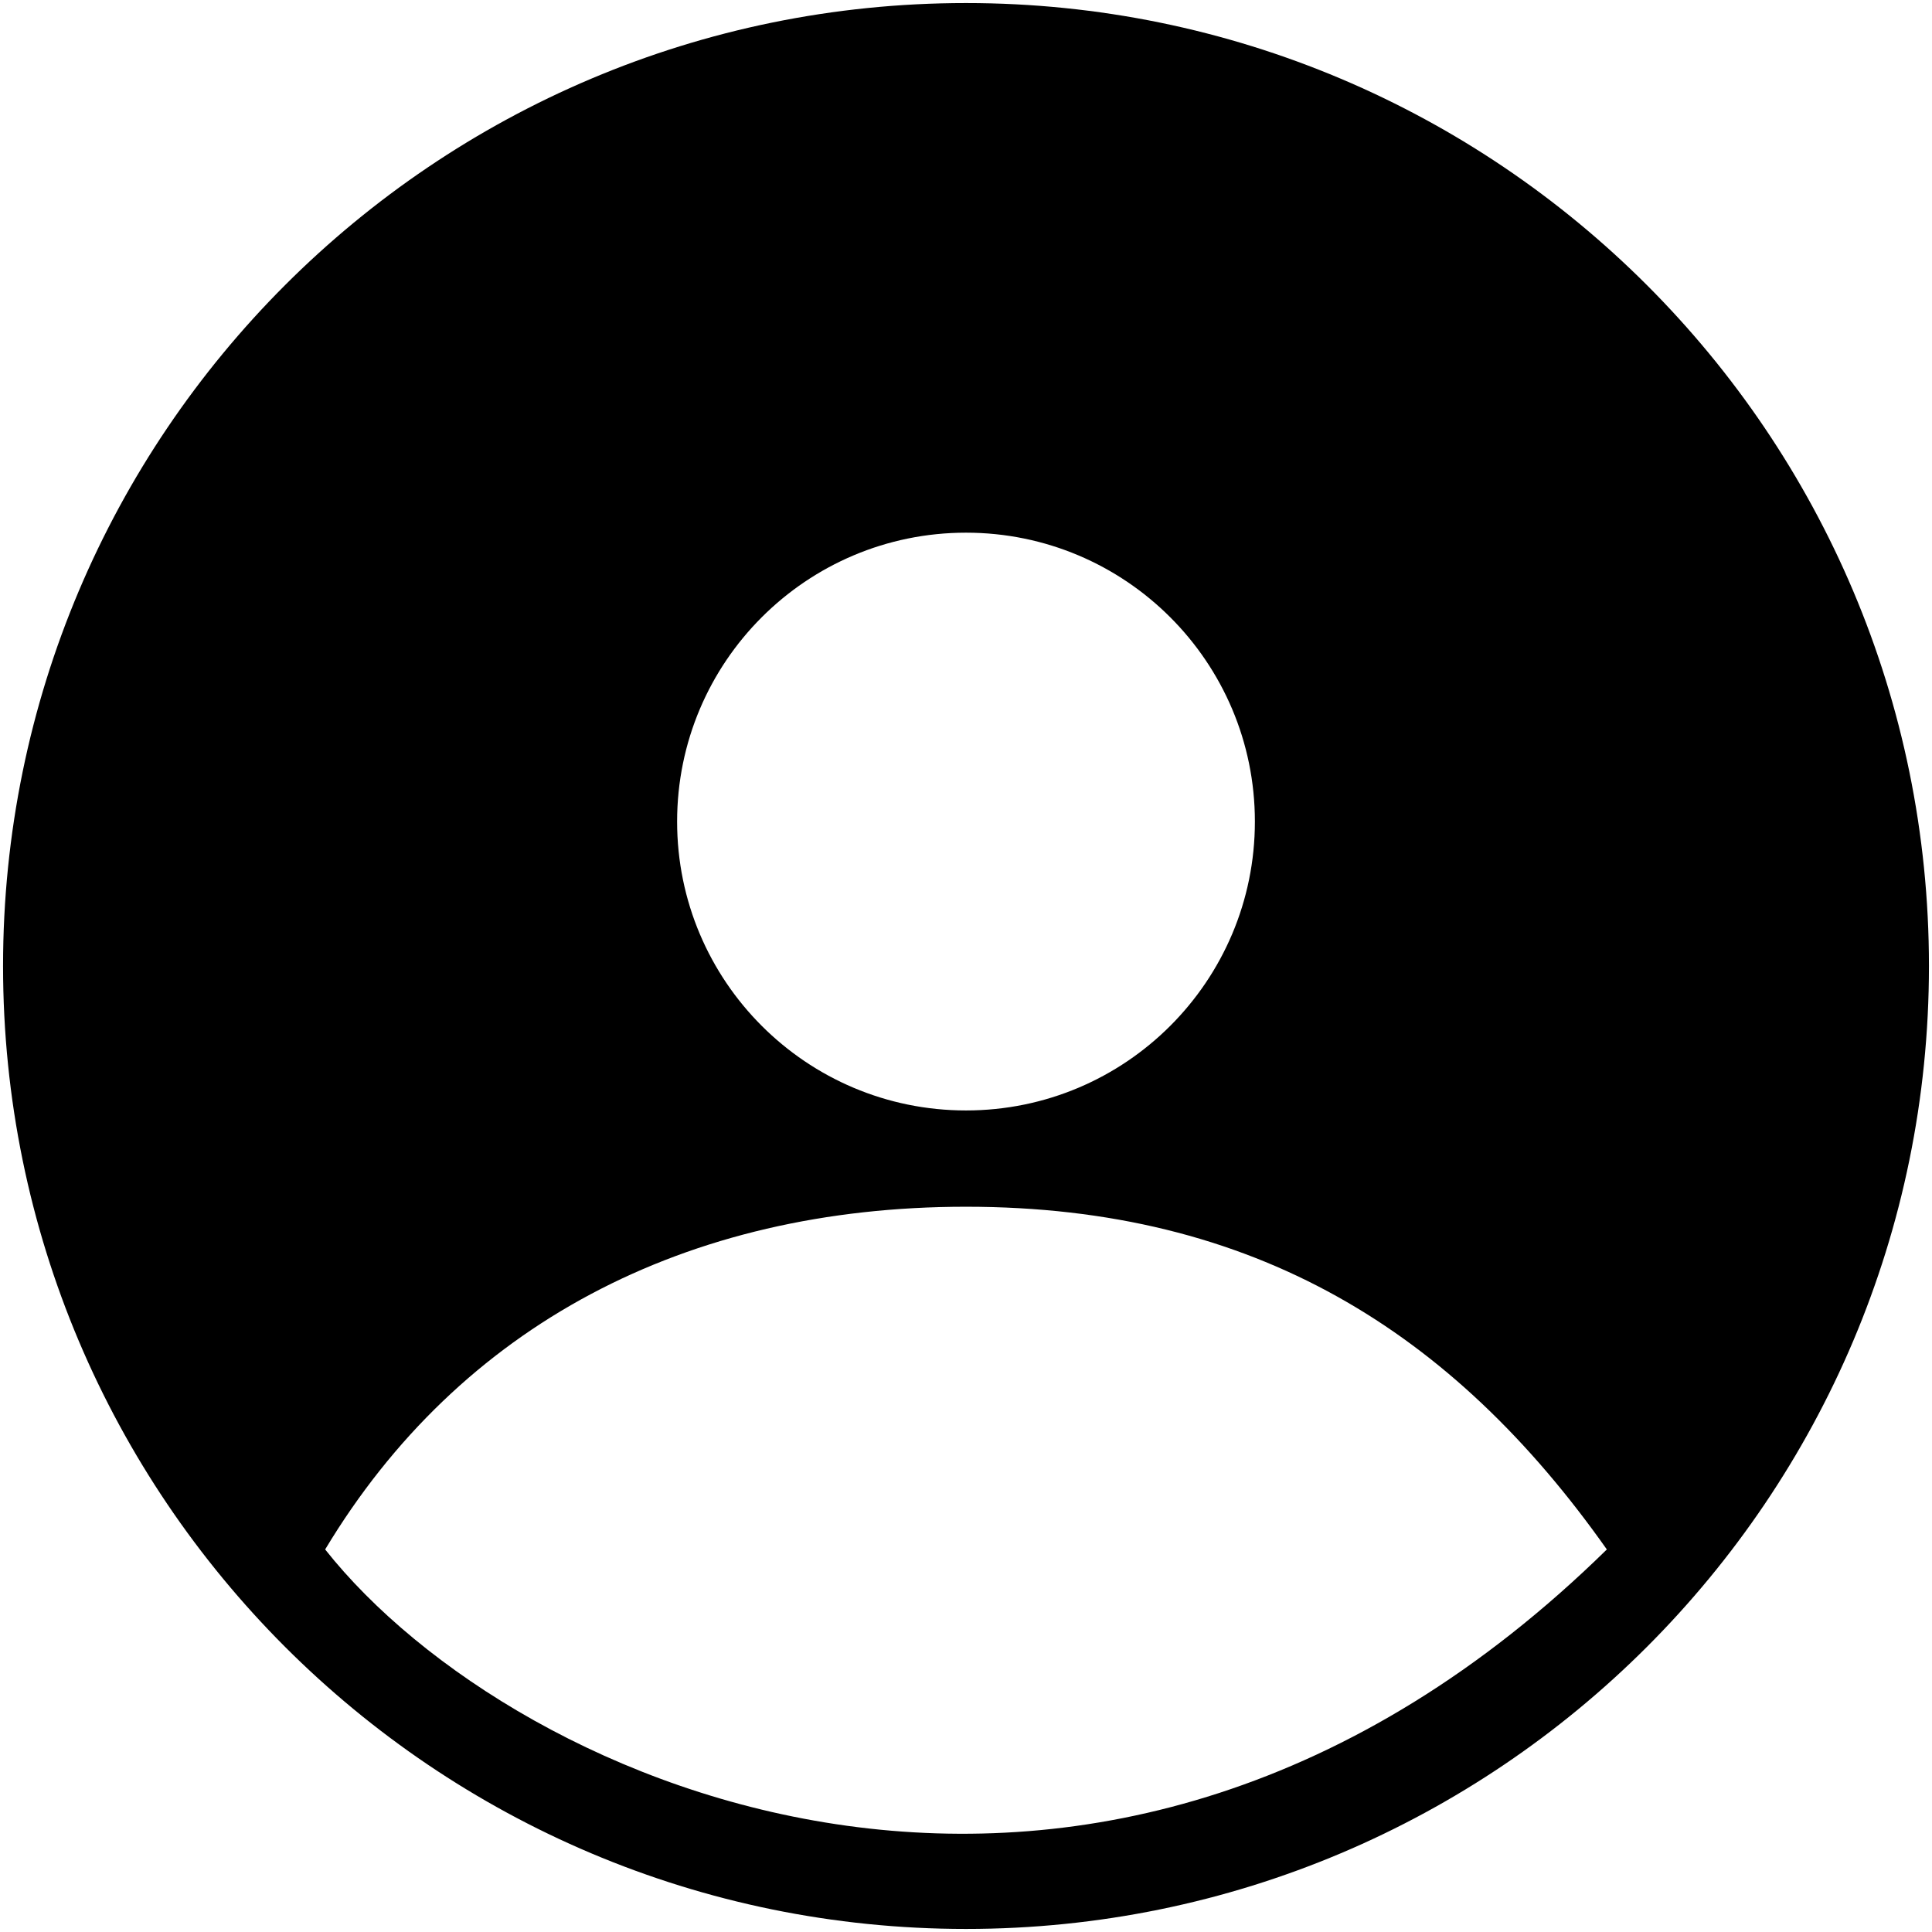
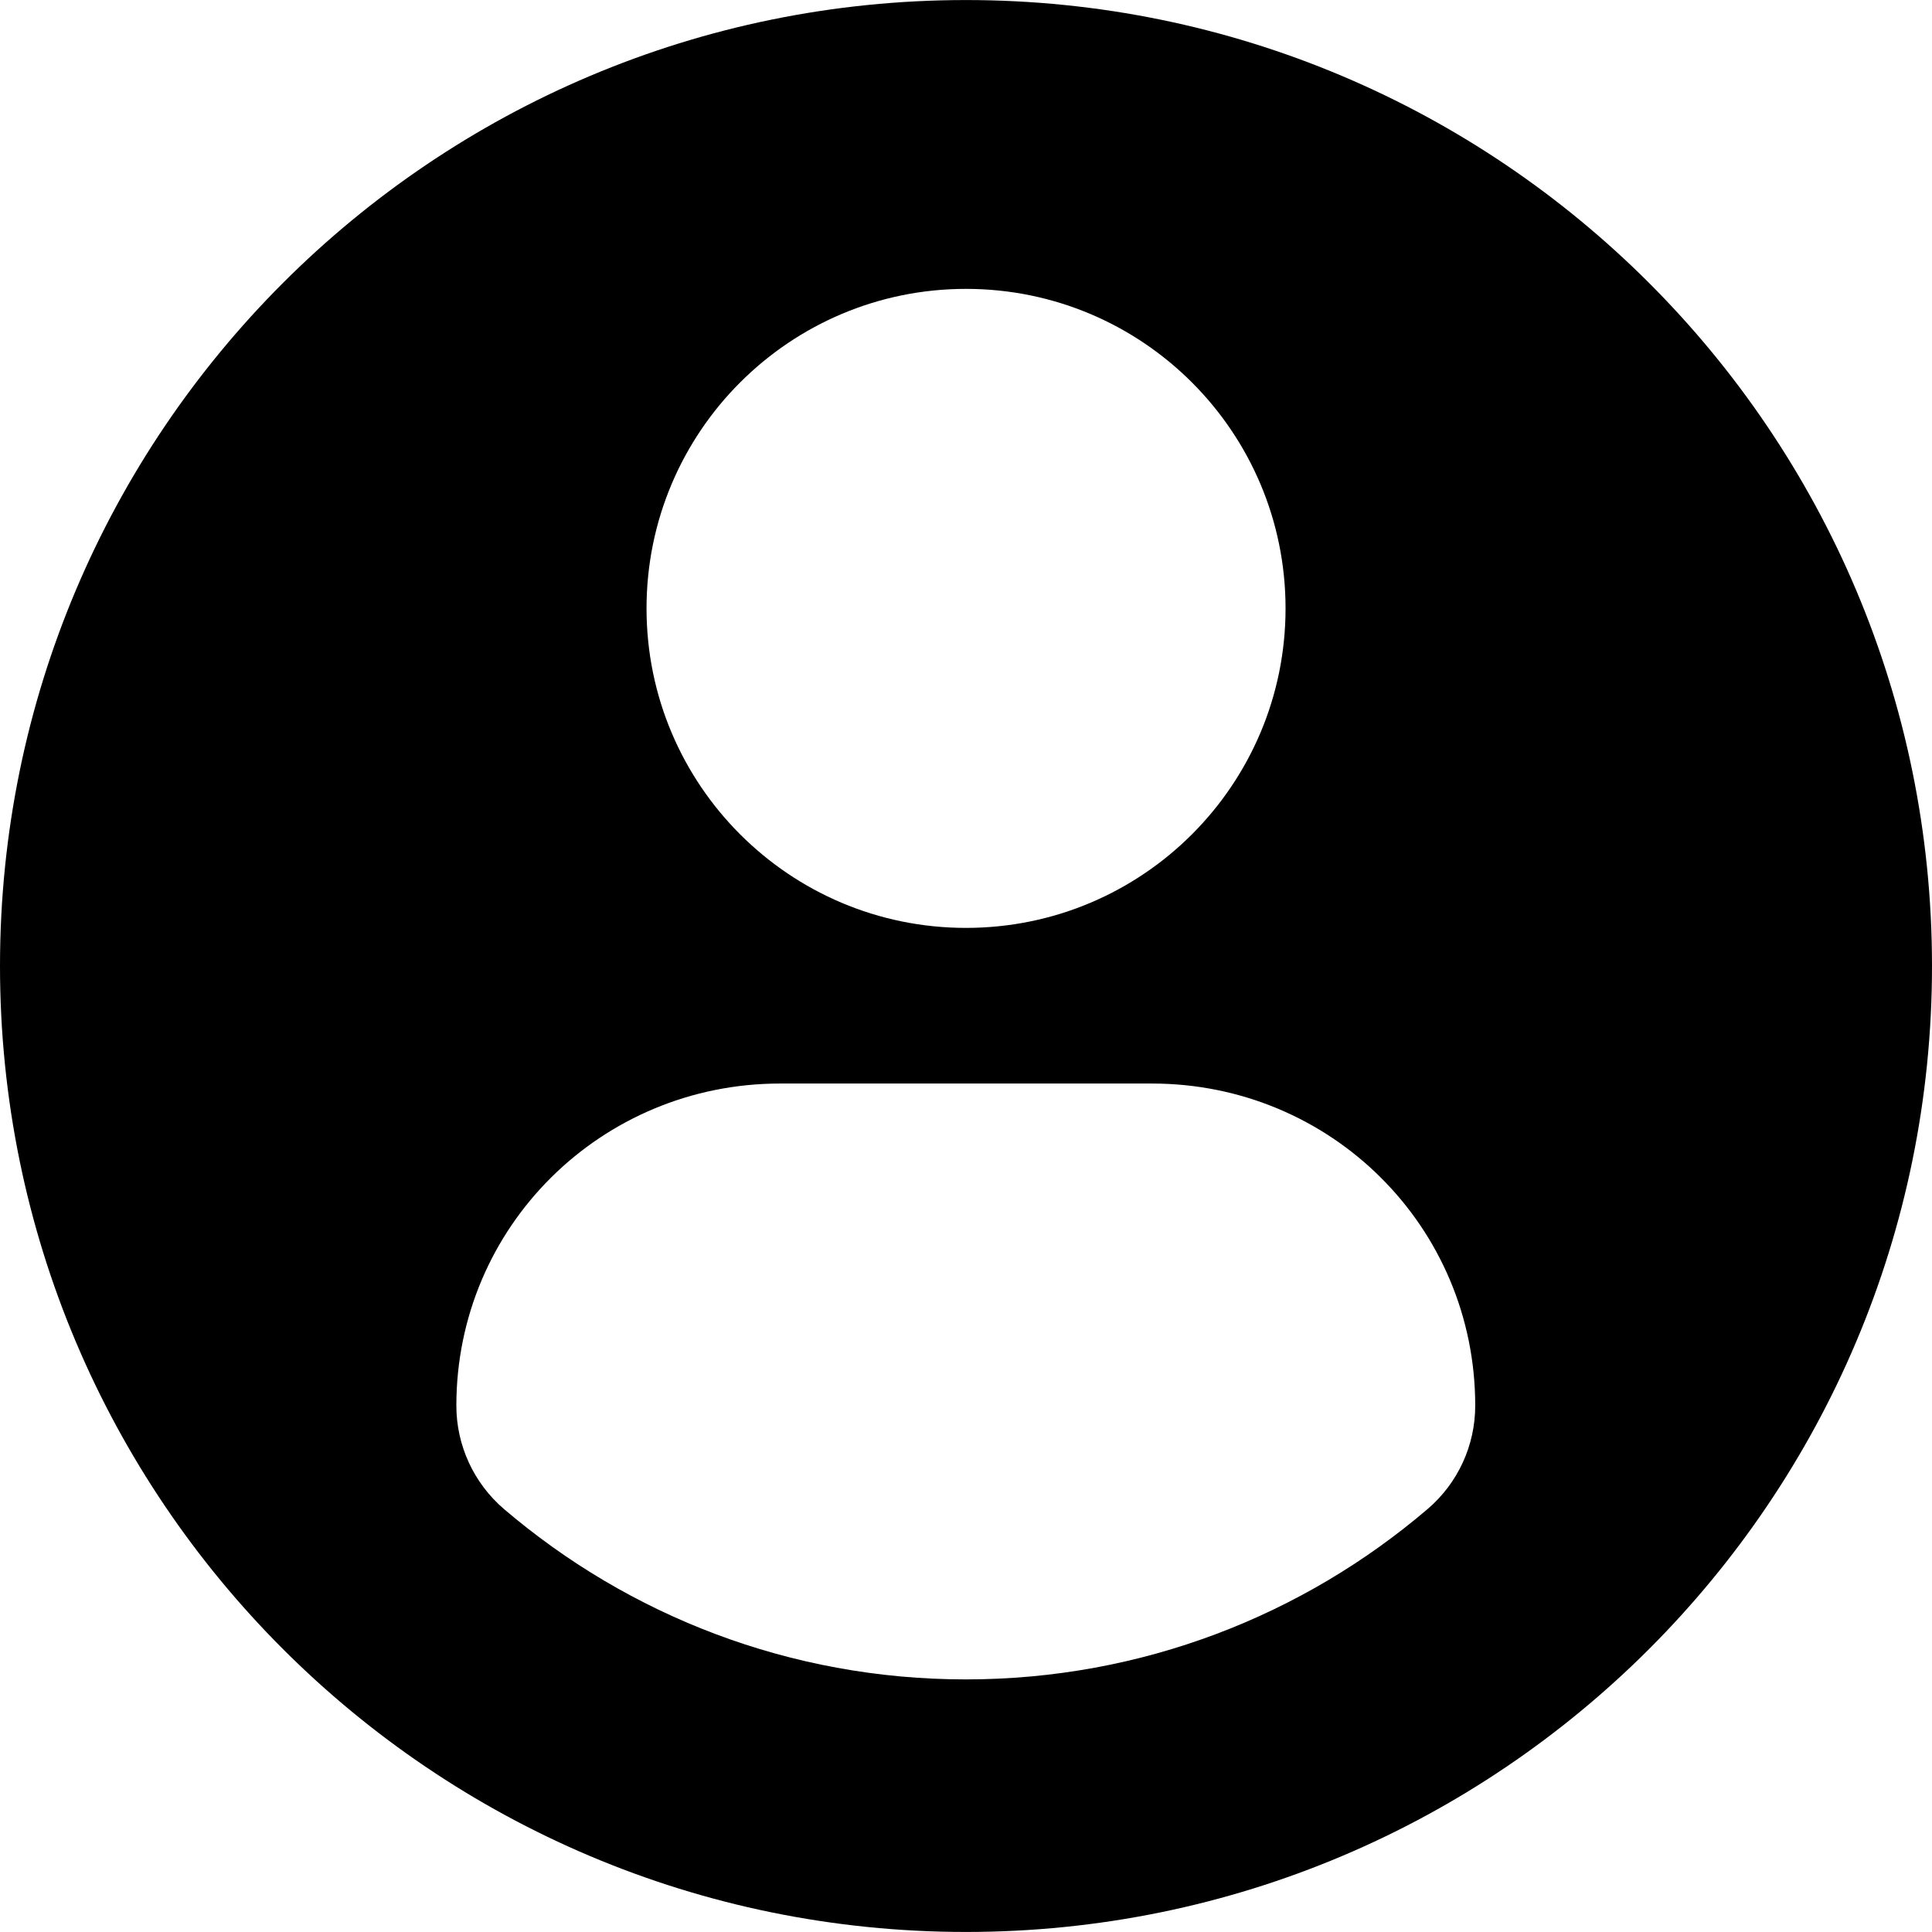
- <svg xmlns="http://www.w3.org/2000/svg" class="icon" viewBox="0 0 1024 1024" width="48" height="48">
-   <defs>
-     <style>*{user-select:text!important}</style>
-   </defs>
-   <path d="M512 1.617C230.123 1.617 1.617 230.125 1.617 512.002c0 281.875 228.506 510.38 510.383 510.38s510.383-228.506 510.383-510.38C1022.383 230.125 793.877 1.617 512 1.617zm0 280.713c84.563 0 153.115 68.552 153.115 153.115S596.563 588.561 512 588.561s-153.115-68.553-153.115-153.116S427.437 282.33 512 282.33zM172.336 821.238c71.405-118.756 191-181.642 339.663-181.642 152.784 0 258.138 66.105 339.662 181.646-268.779 263.574-578.825 126.97-679.325-.004z" />
+ <svg xmlns="http://www.w3.org/2000/svg" version="1.1" id="Capa_1" x="0px" y="0px" width="45.532px" height="45.532px" viewBox="0 0 45.532 45.532" style="enable-background:new 0 0 45.532 45.532;" xml:space="preserve">
+   <g>
+     <path d="M22.766,0.001C10.194,0.001,0,10.193,0,22.766s10.193,22.765,22.766,22.765c12.574,0,22.766-10.192,22.766-22.765   S35.34,0.001,22.766,0.001z M22.766,6.808c4.16,0,7.531,3.372,7.531,7.53c0,4.159-3.371,7.53-7.531,7.53   c-4.158,0-7.529-3.371-7.529-7.53C15.237,10.18,18.608,6.808,22.766,6.808z M22.761,39.579c-4.149,0-7.949-1.511-10.88-4.012   c-0.714-0.609-1.126-1.502-1.126-2.439c0-4.217,3.413-7.592,7.631-7.592h8.762c4.219,0,7.619,3.375,7.619,7.592   c0,0.938-0.41,1.829-1.125,2.438C30.712,38.068,26.911,39.579,22.761,39.579z" />
+   </g>
+   <g>
+ </g>
+   <g>
+ </g>
+   <g>
+ </g>
+   <g>
+ </g>
+   <g>
+ </g>
+   <g>
+ </g>
+   <g>
+ </g>
+   <g>
+ </g>
+   <g>
+ </g>
+   <g>
+ </g>
+   <g>
+ </g>
+   <g>
+ </g>
+   <g>
+ </g>
+   <g>
+ </g>
+   <g>
+ </g>
</svg>
